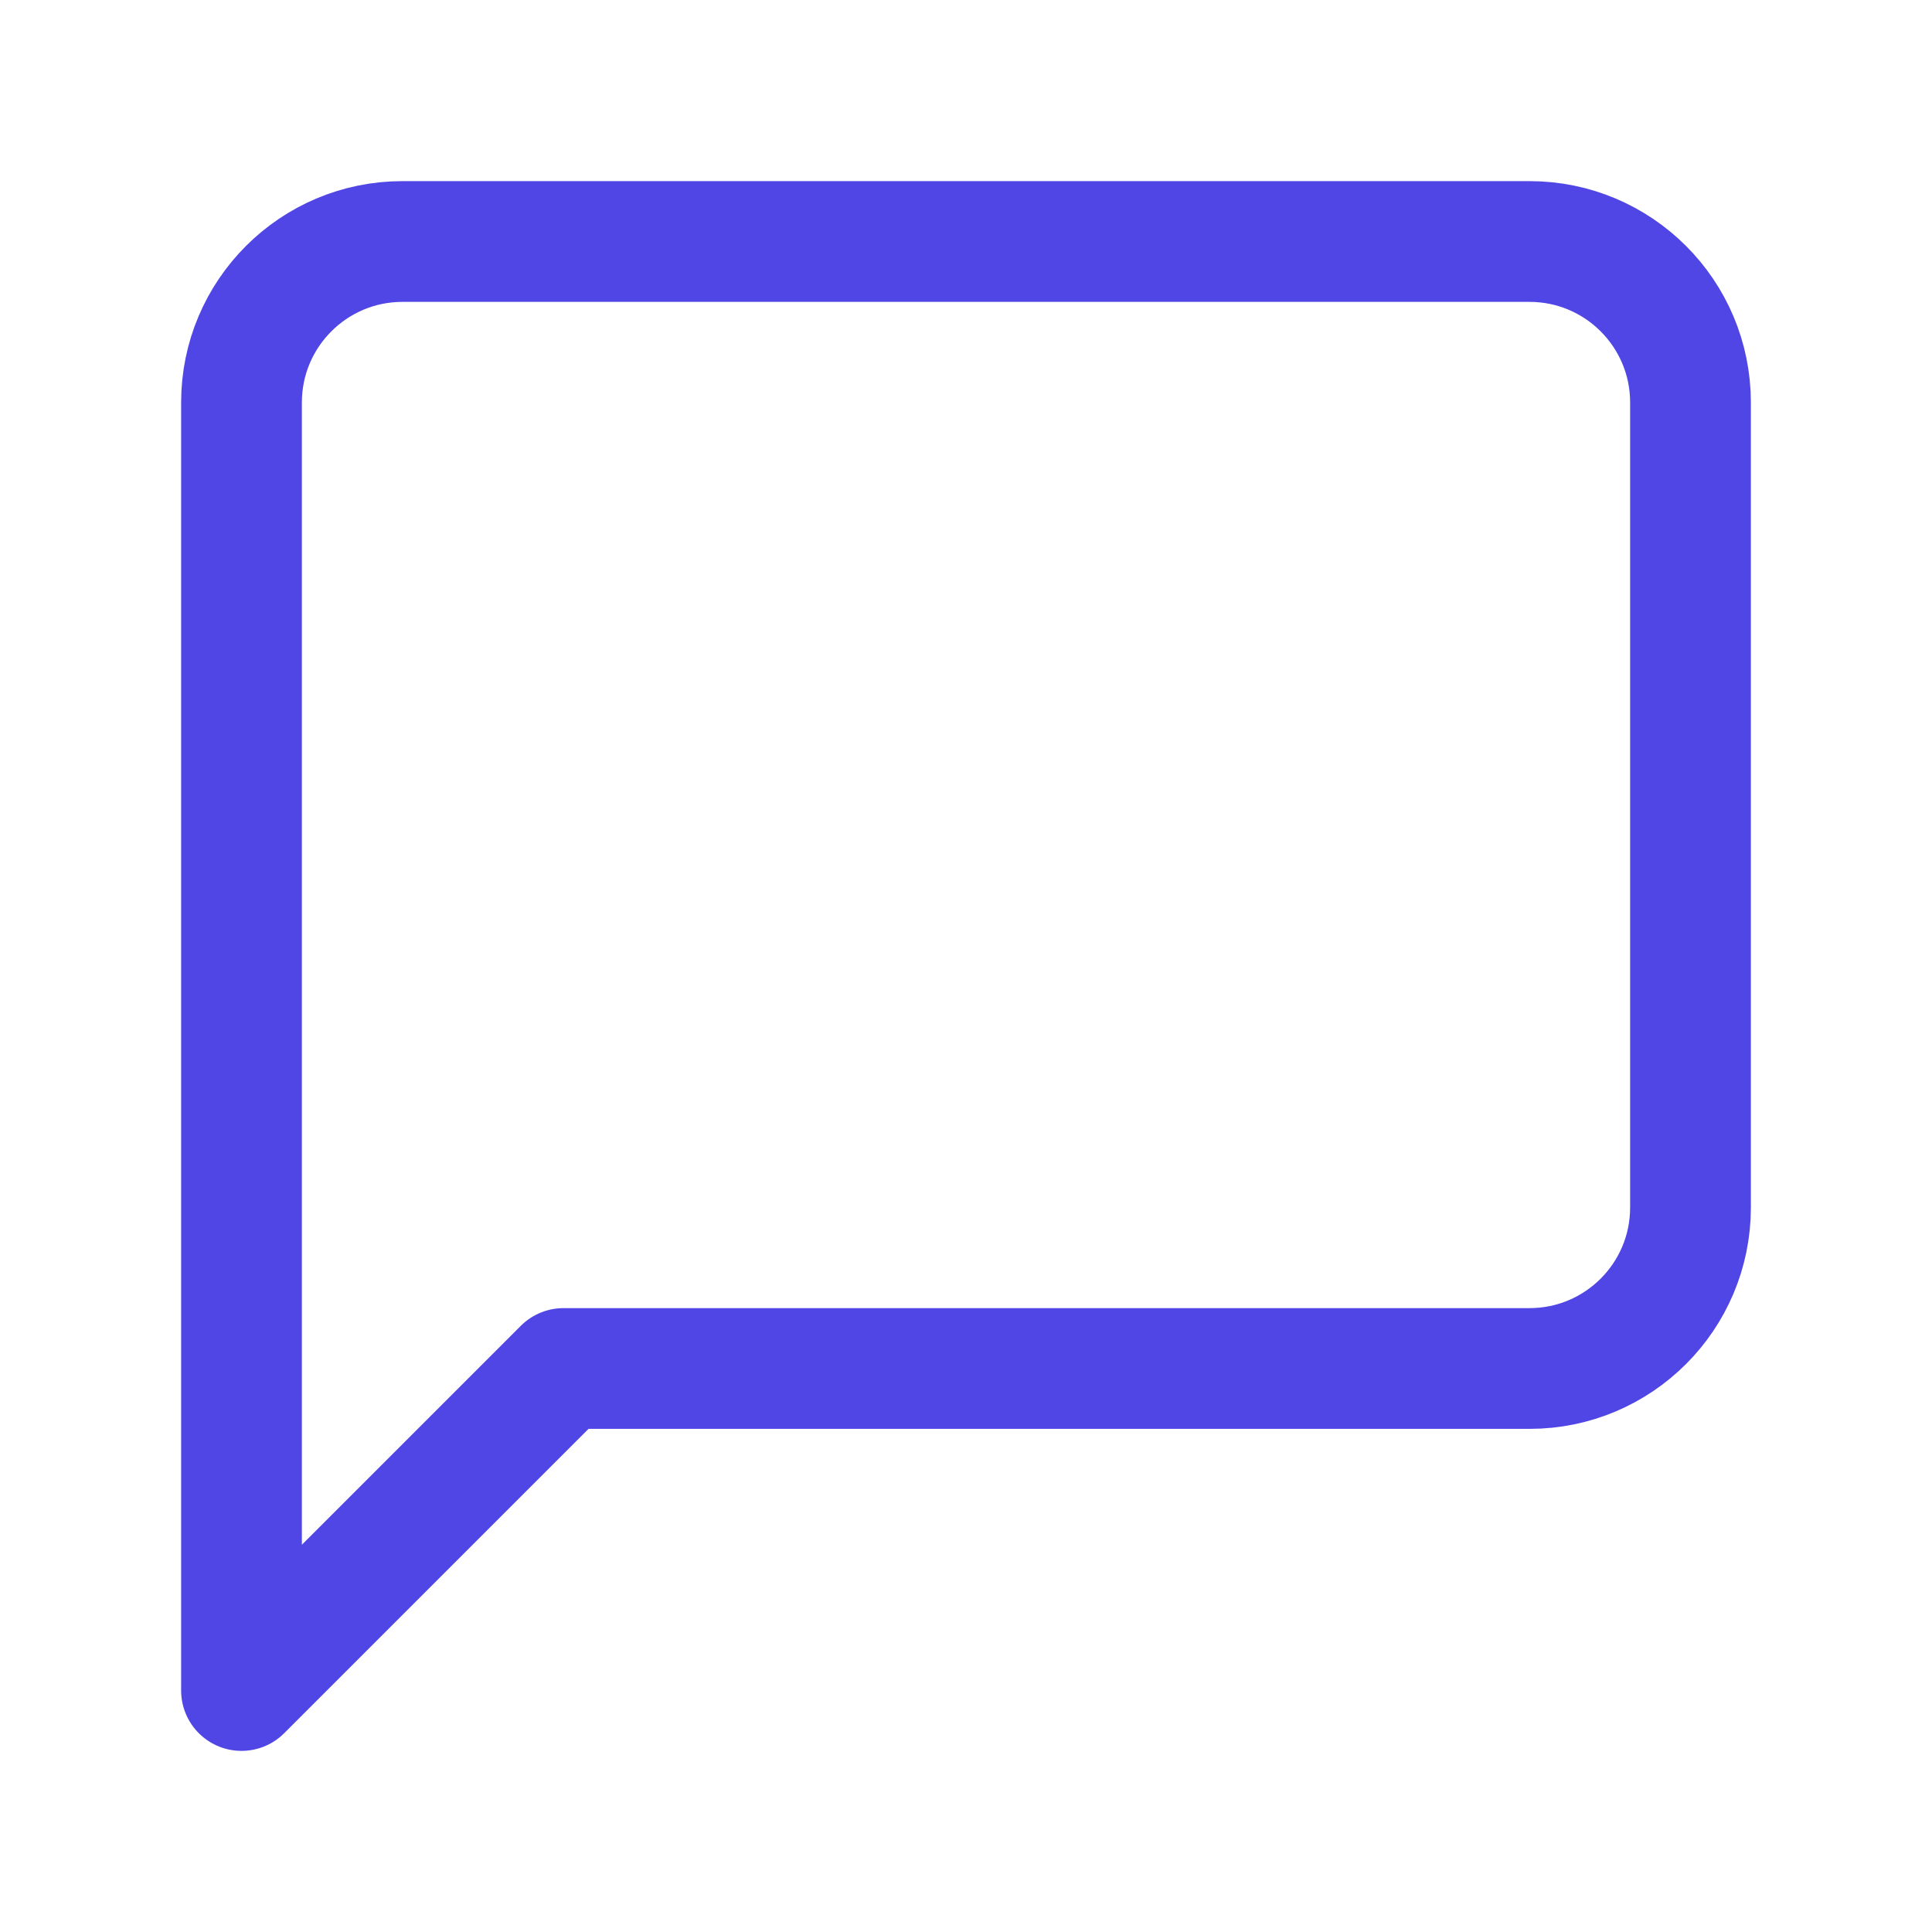
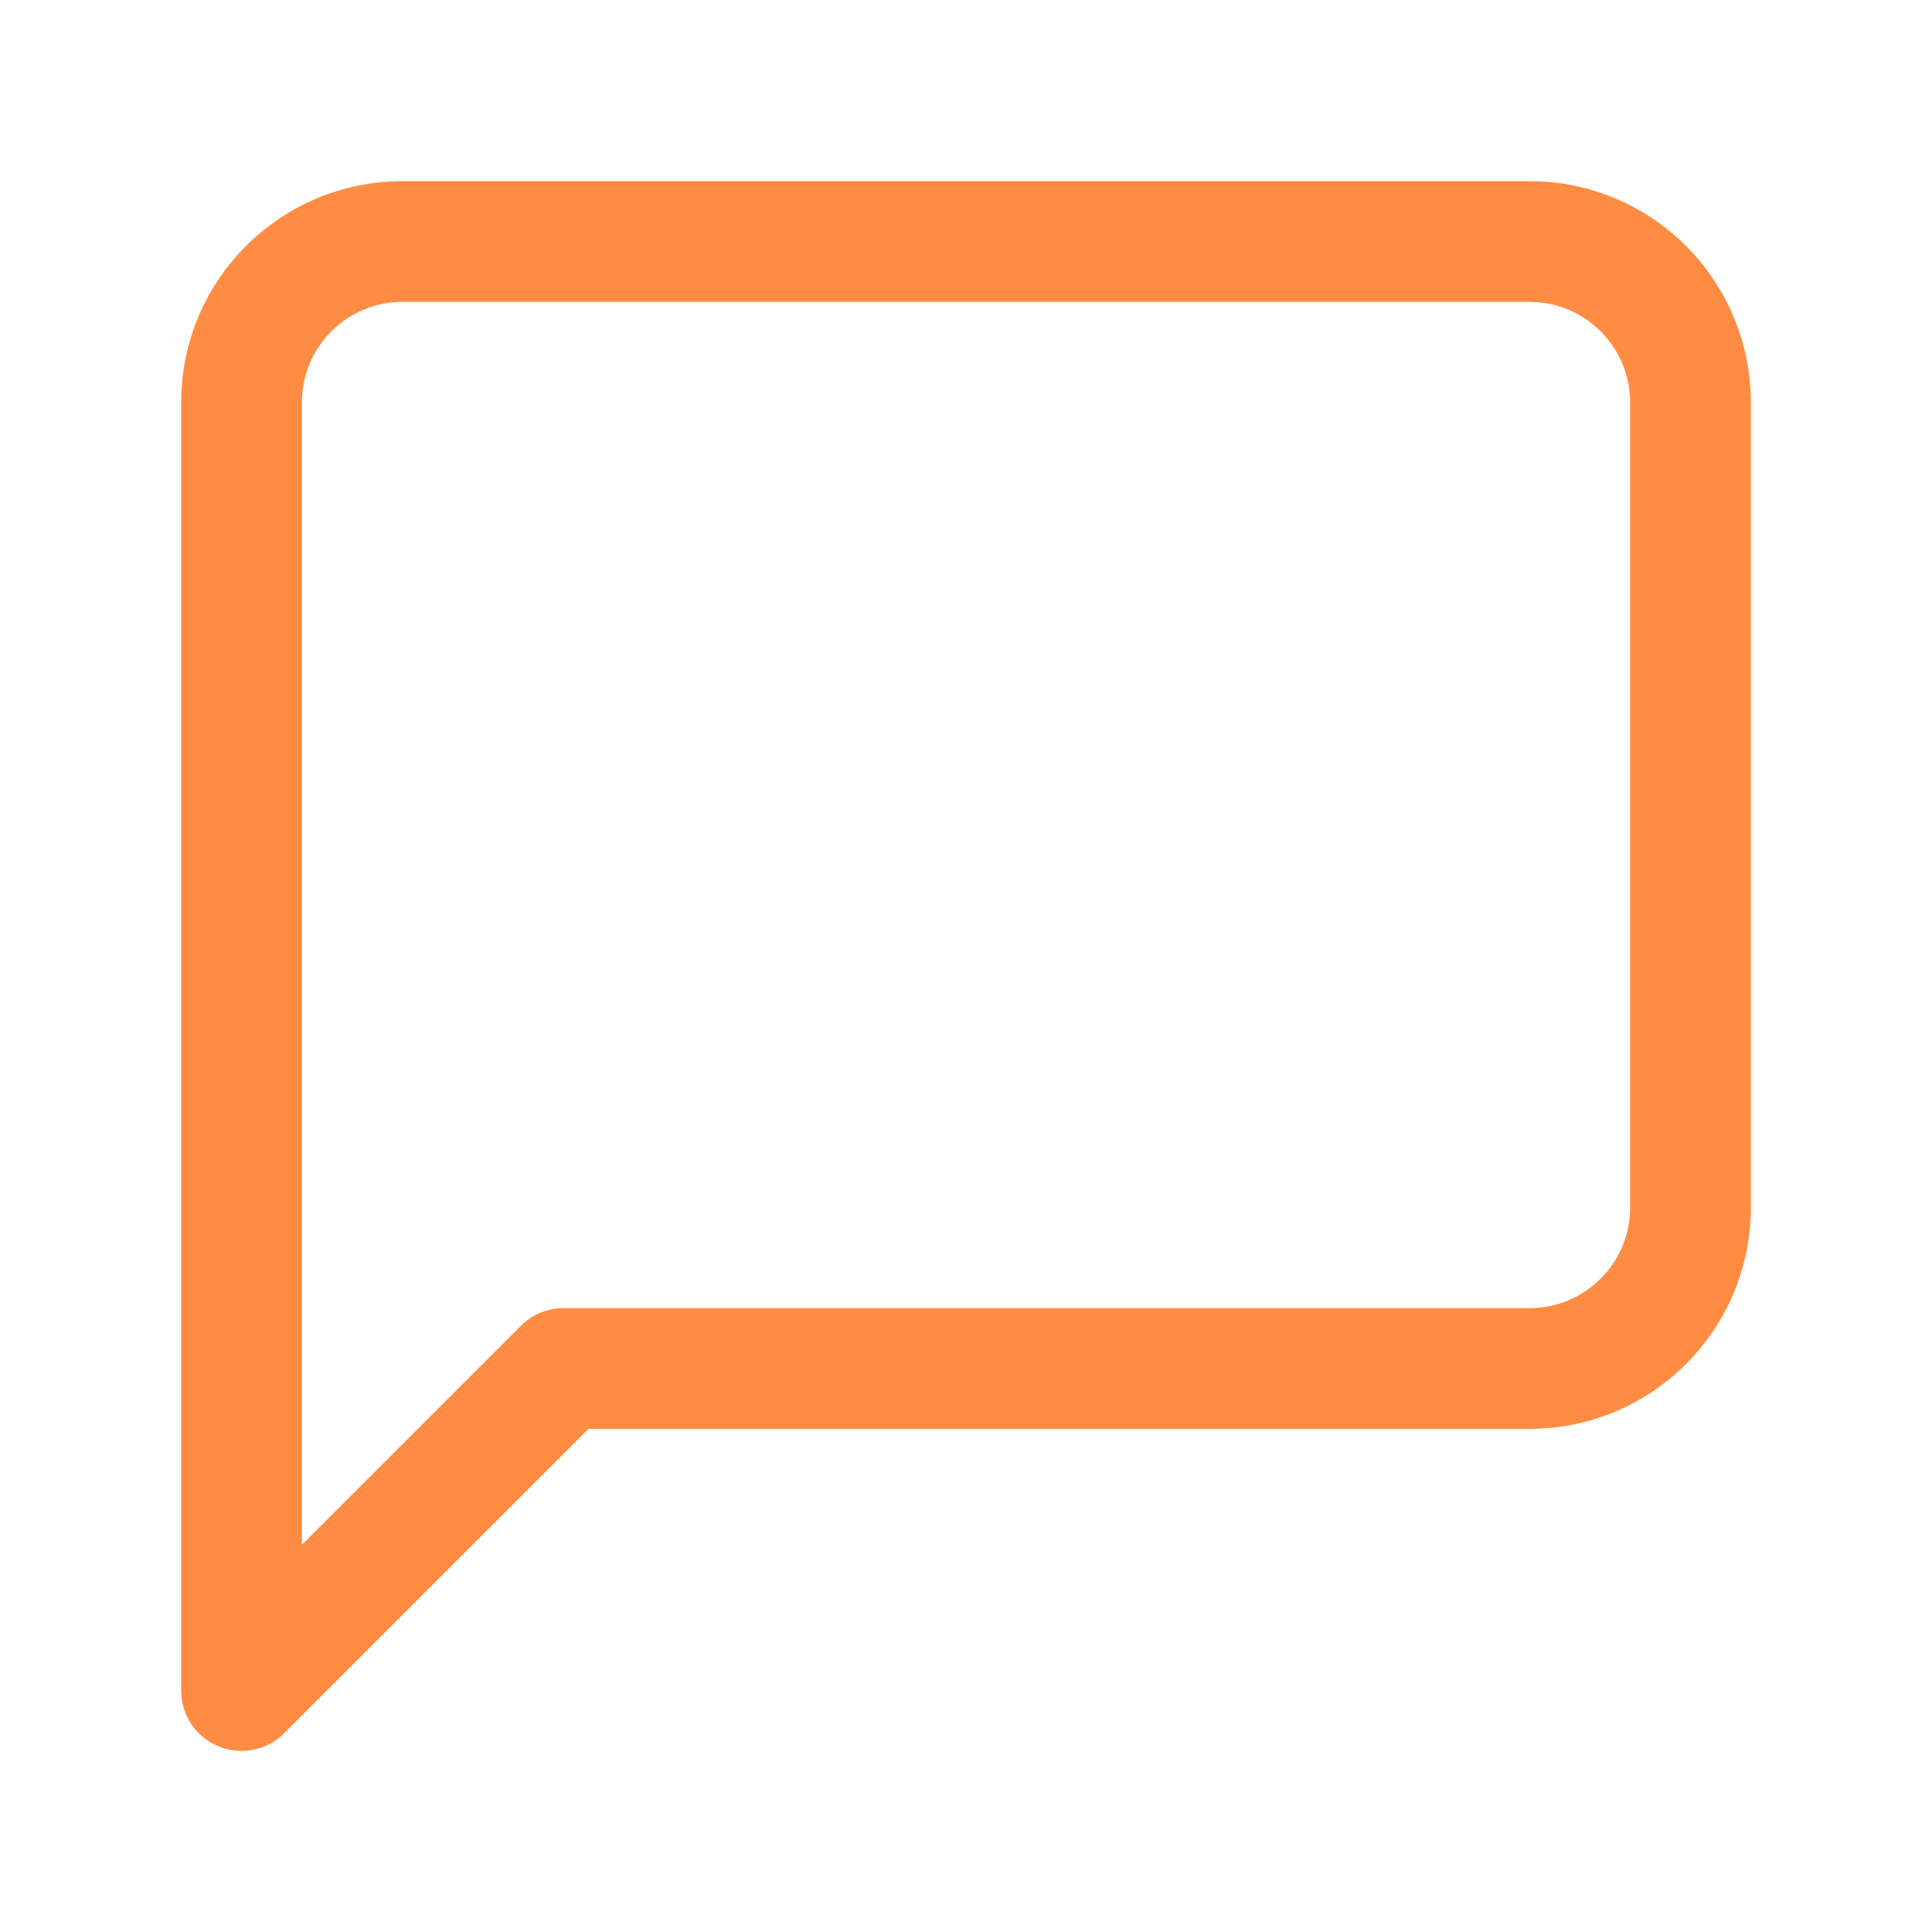
- <svg xmlns="http://www.w3.org/2000/svg" viewBox="0 0 24 24" fill="none" stroke="#4F46E5" stroke-width="1.5" stroke-linecap="round" stroke-linejoin="round">
+ <svg xmlns="http://www.w3.org/2000/svg" viewBox="0 0 24 24" fill="none" stroke="#FF8C42" stroke-width="1.5" stroke-linecap="round" stroke-linejoin="round">
  <path d="M21 15a2 2 0 01-2 2H7l-4 4V5a2 2 0 012-2h14a2 2 0 012 2z" />
</svg>
